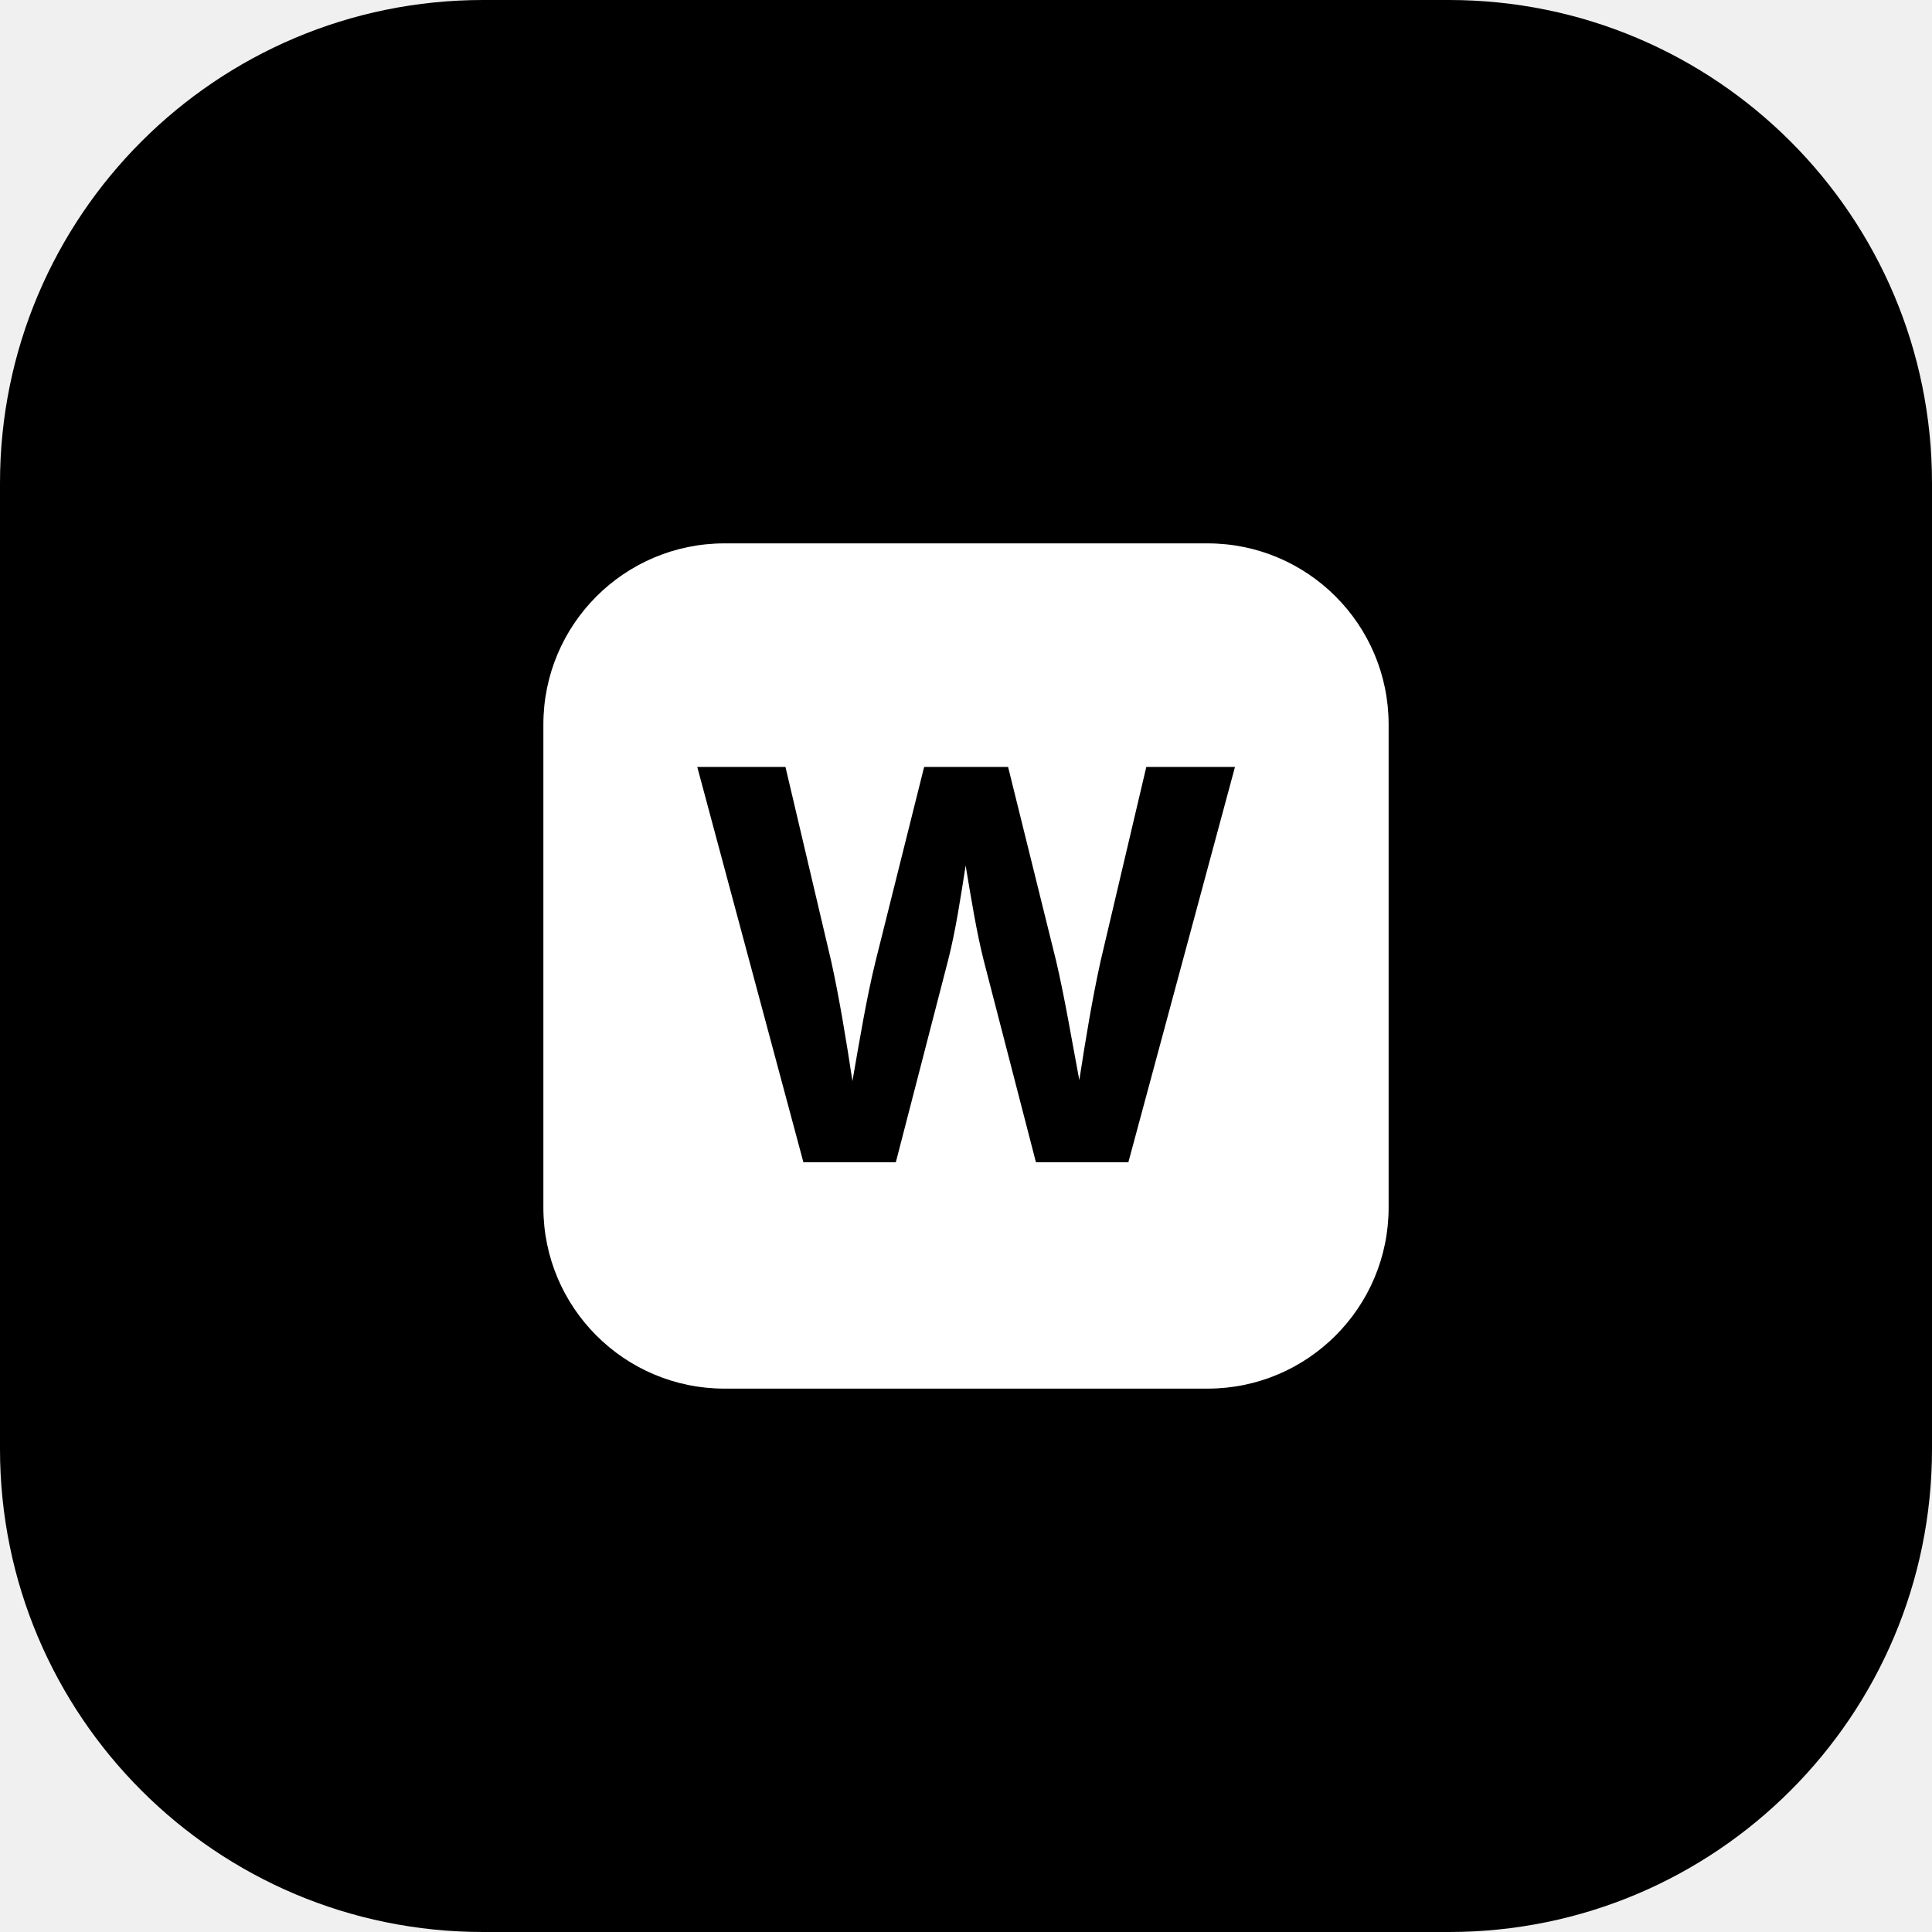
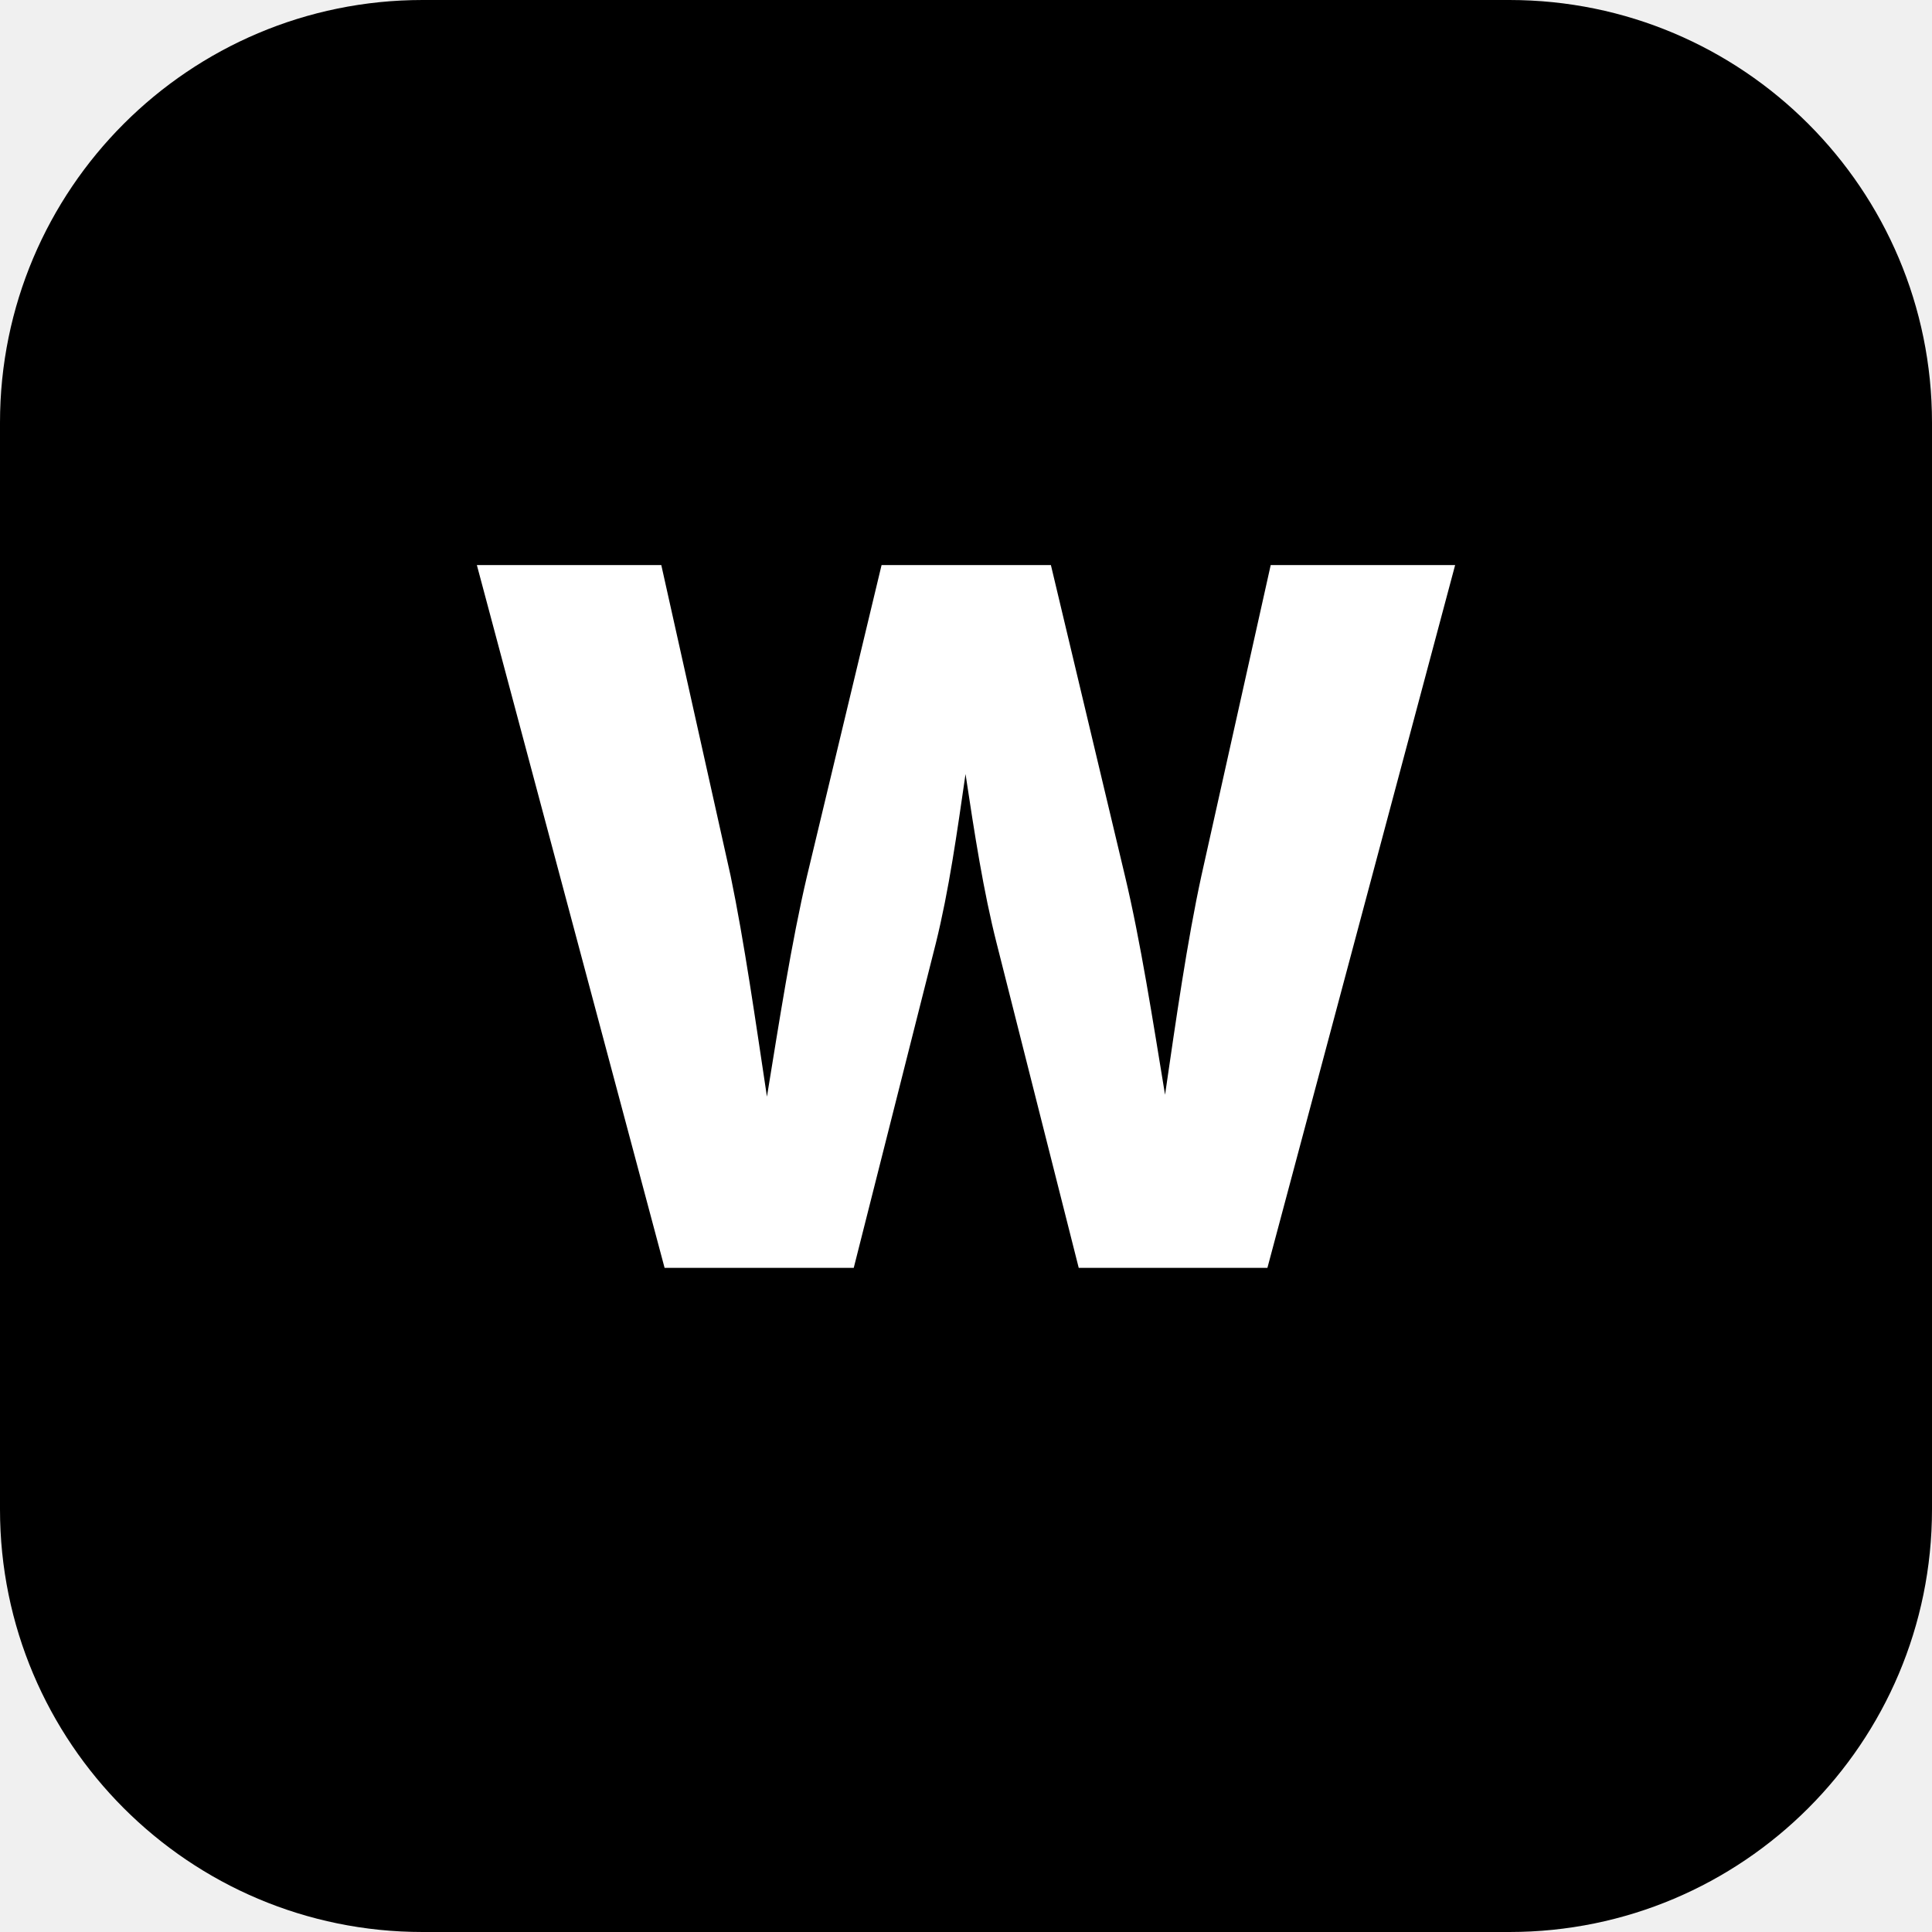
<svg xmlns="http://www.w3.org/2000/svg" viewBox="0 0 64 64" width="64" height="64">
-   <rect width="64" height="64" rx="16" fill="#000000" />
-   <rect x="18" y="18" width="28" height="28" rx="6" fill="#ffffff" />
-   <text x="32" y="38.5" text-anchor="middle" font-family="Inter, system-ui, -apple-system, 'Segoe UI', Roboto, sans-serif" font-weight="700" font-size="18" fill="#000000">W</text>
+   <rect width="64" height="64" rx="14" fill="#000000" />
+   <text x="32" y="42" text-anchor="middle" font-family="Inter, system-ui, -apple-system, 'Segoe UI', Roboto, sans-serif" font-weight="800" font-size="32" fill="#ffffff">W</text>
</svg>
